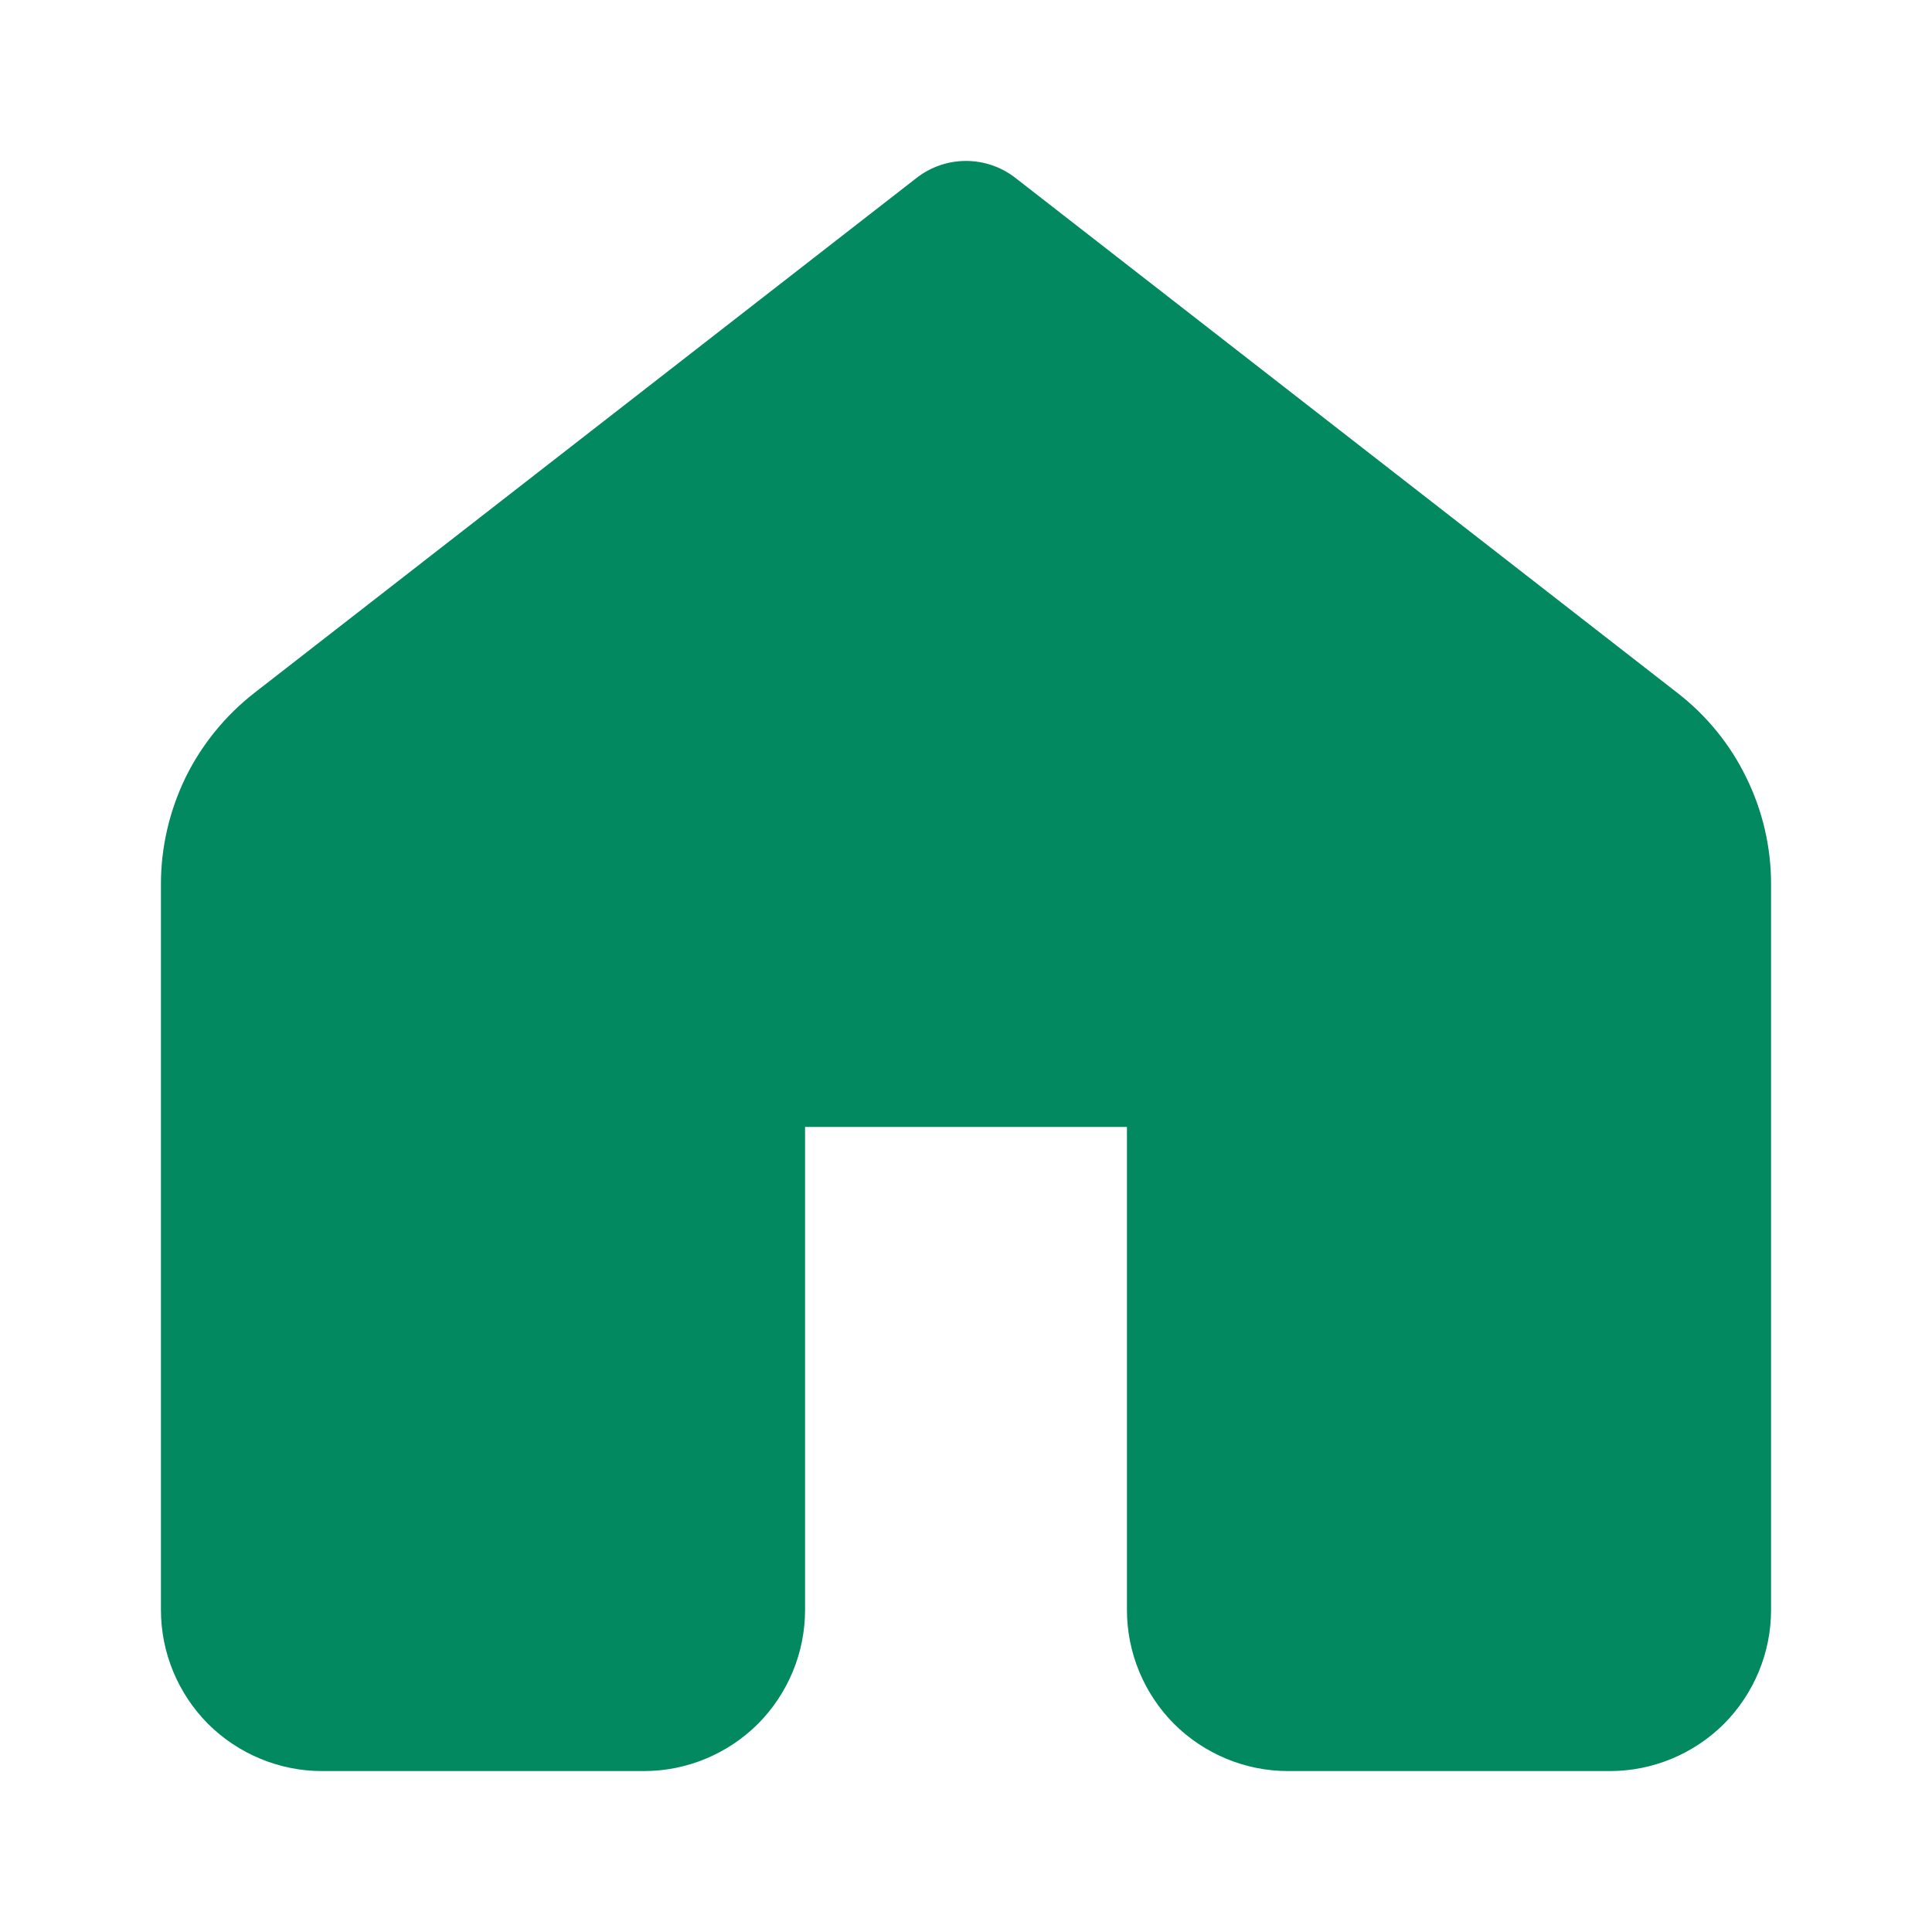
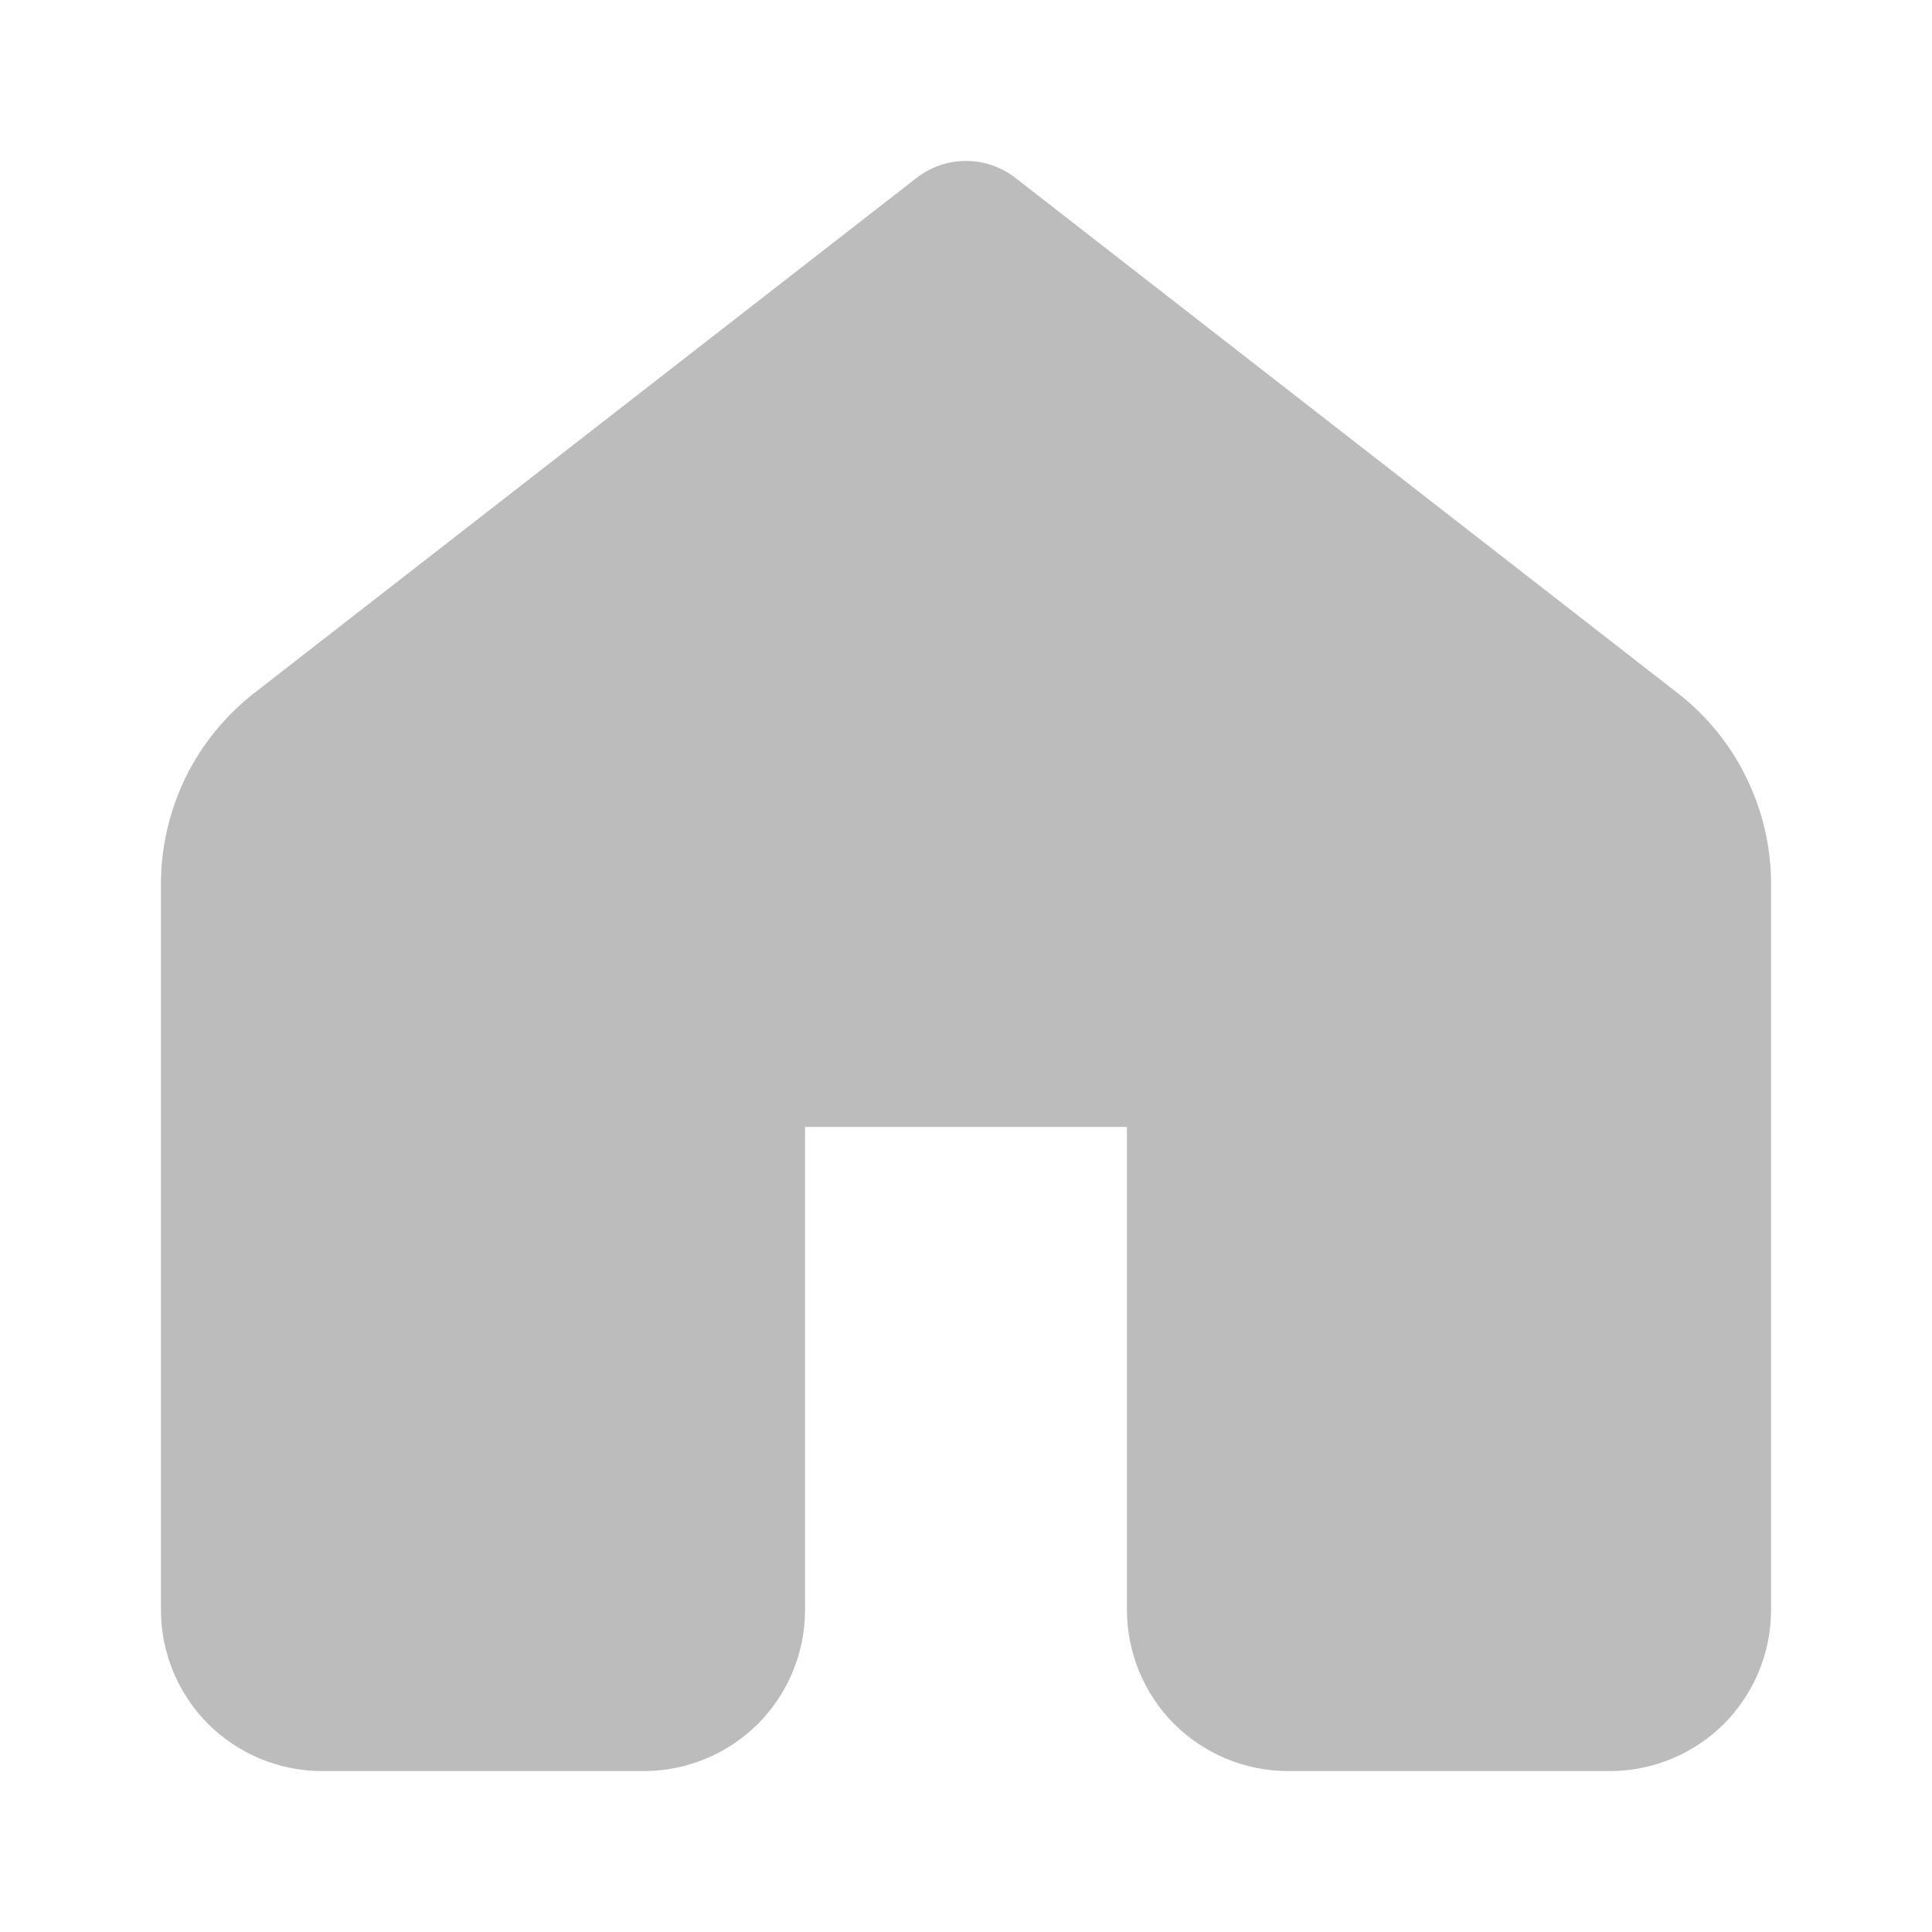
<svg xmlns="http://www.w3.org/2000/svg" width="10" height="10" viewBox="0 0 10 10" fill="none">
-   <path d="M5.256 0.921C5.183 0.864 5.093 0.833 5 0.833C4.907 0.833 4.817 0.864 4.744 0.921L1.316 3.587C1.166 3.704 1.044 3.854 0.96 4.025C0.877 4.197 0.833 4.385 0.833 4.575V8.333C0.833 8.554 0.921 8.766 1.077 8.923C1.234 9.079 1.446 9.167 1.667 9.167H3.333C3.554 9.167 3.766 9.079 3.923 8.923C4.079 8.766 4.167 8.554 4.167 8.333V5.833H5.833V8.333C5.833 8.554 5.921 8.766 6.077 8.923C6.234 9.079 6.446 9.167 6.667 9.167H8.333C8.554 9.167 8.766 9.079 8.923 8.923C9.079 8.766 9.167 8.554 9.167 8.333V4.575C9.167 4.384 9.123 4.196 9.039 4.025C8.956 3.854 8.834 3.704 8.683 3.587L5.256 0.921Z" fill="#028960" />
+   <path d="M5.256 0.921C5.183 0.864 5.093 0.833 5 0.833C4.907 0.833 4.817 0.864 4.744 0.921L1.316 3.587C1.166 3.704 1.044 3.854 0.96 4.025C0.877 4.197 0.833 4.385 0.833 4.575V8.333C0.833 8.554 0.921 8.766 1.077 8.923C1.234 9.079 1.446 9.167 1.667 9.167H3.333C3.554 9.167 3.766 9.079 3.923 8.923C4.079 8.766 4.167 8.554 4.167 8.333V5.833H5.833V8.333C5.833 8.554 5.921 8.766 6.077 8.923C6.234 9.079 6.446 9.167 6.667 9.167H8.333C8.554 9.167 8.766 9.079 8.923 8.923C9.079 8.766 9.167 8.554 9.167 8.333V4.575C9.167 4.384 9.123 4.196 9.039 4.025C8.956 3.854 8.834 3.704 8.683 3.587L5.256 0.921Z" fill="#BCBCBC" />
</svg>
